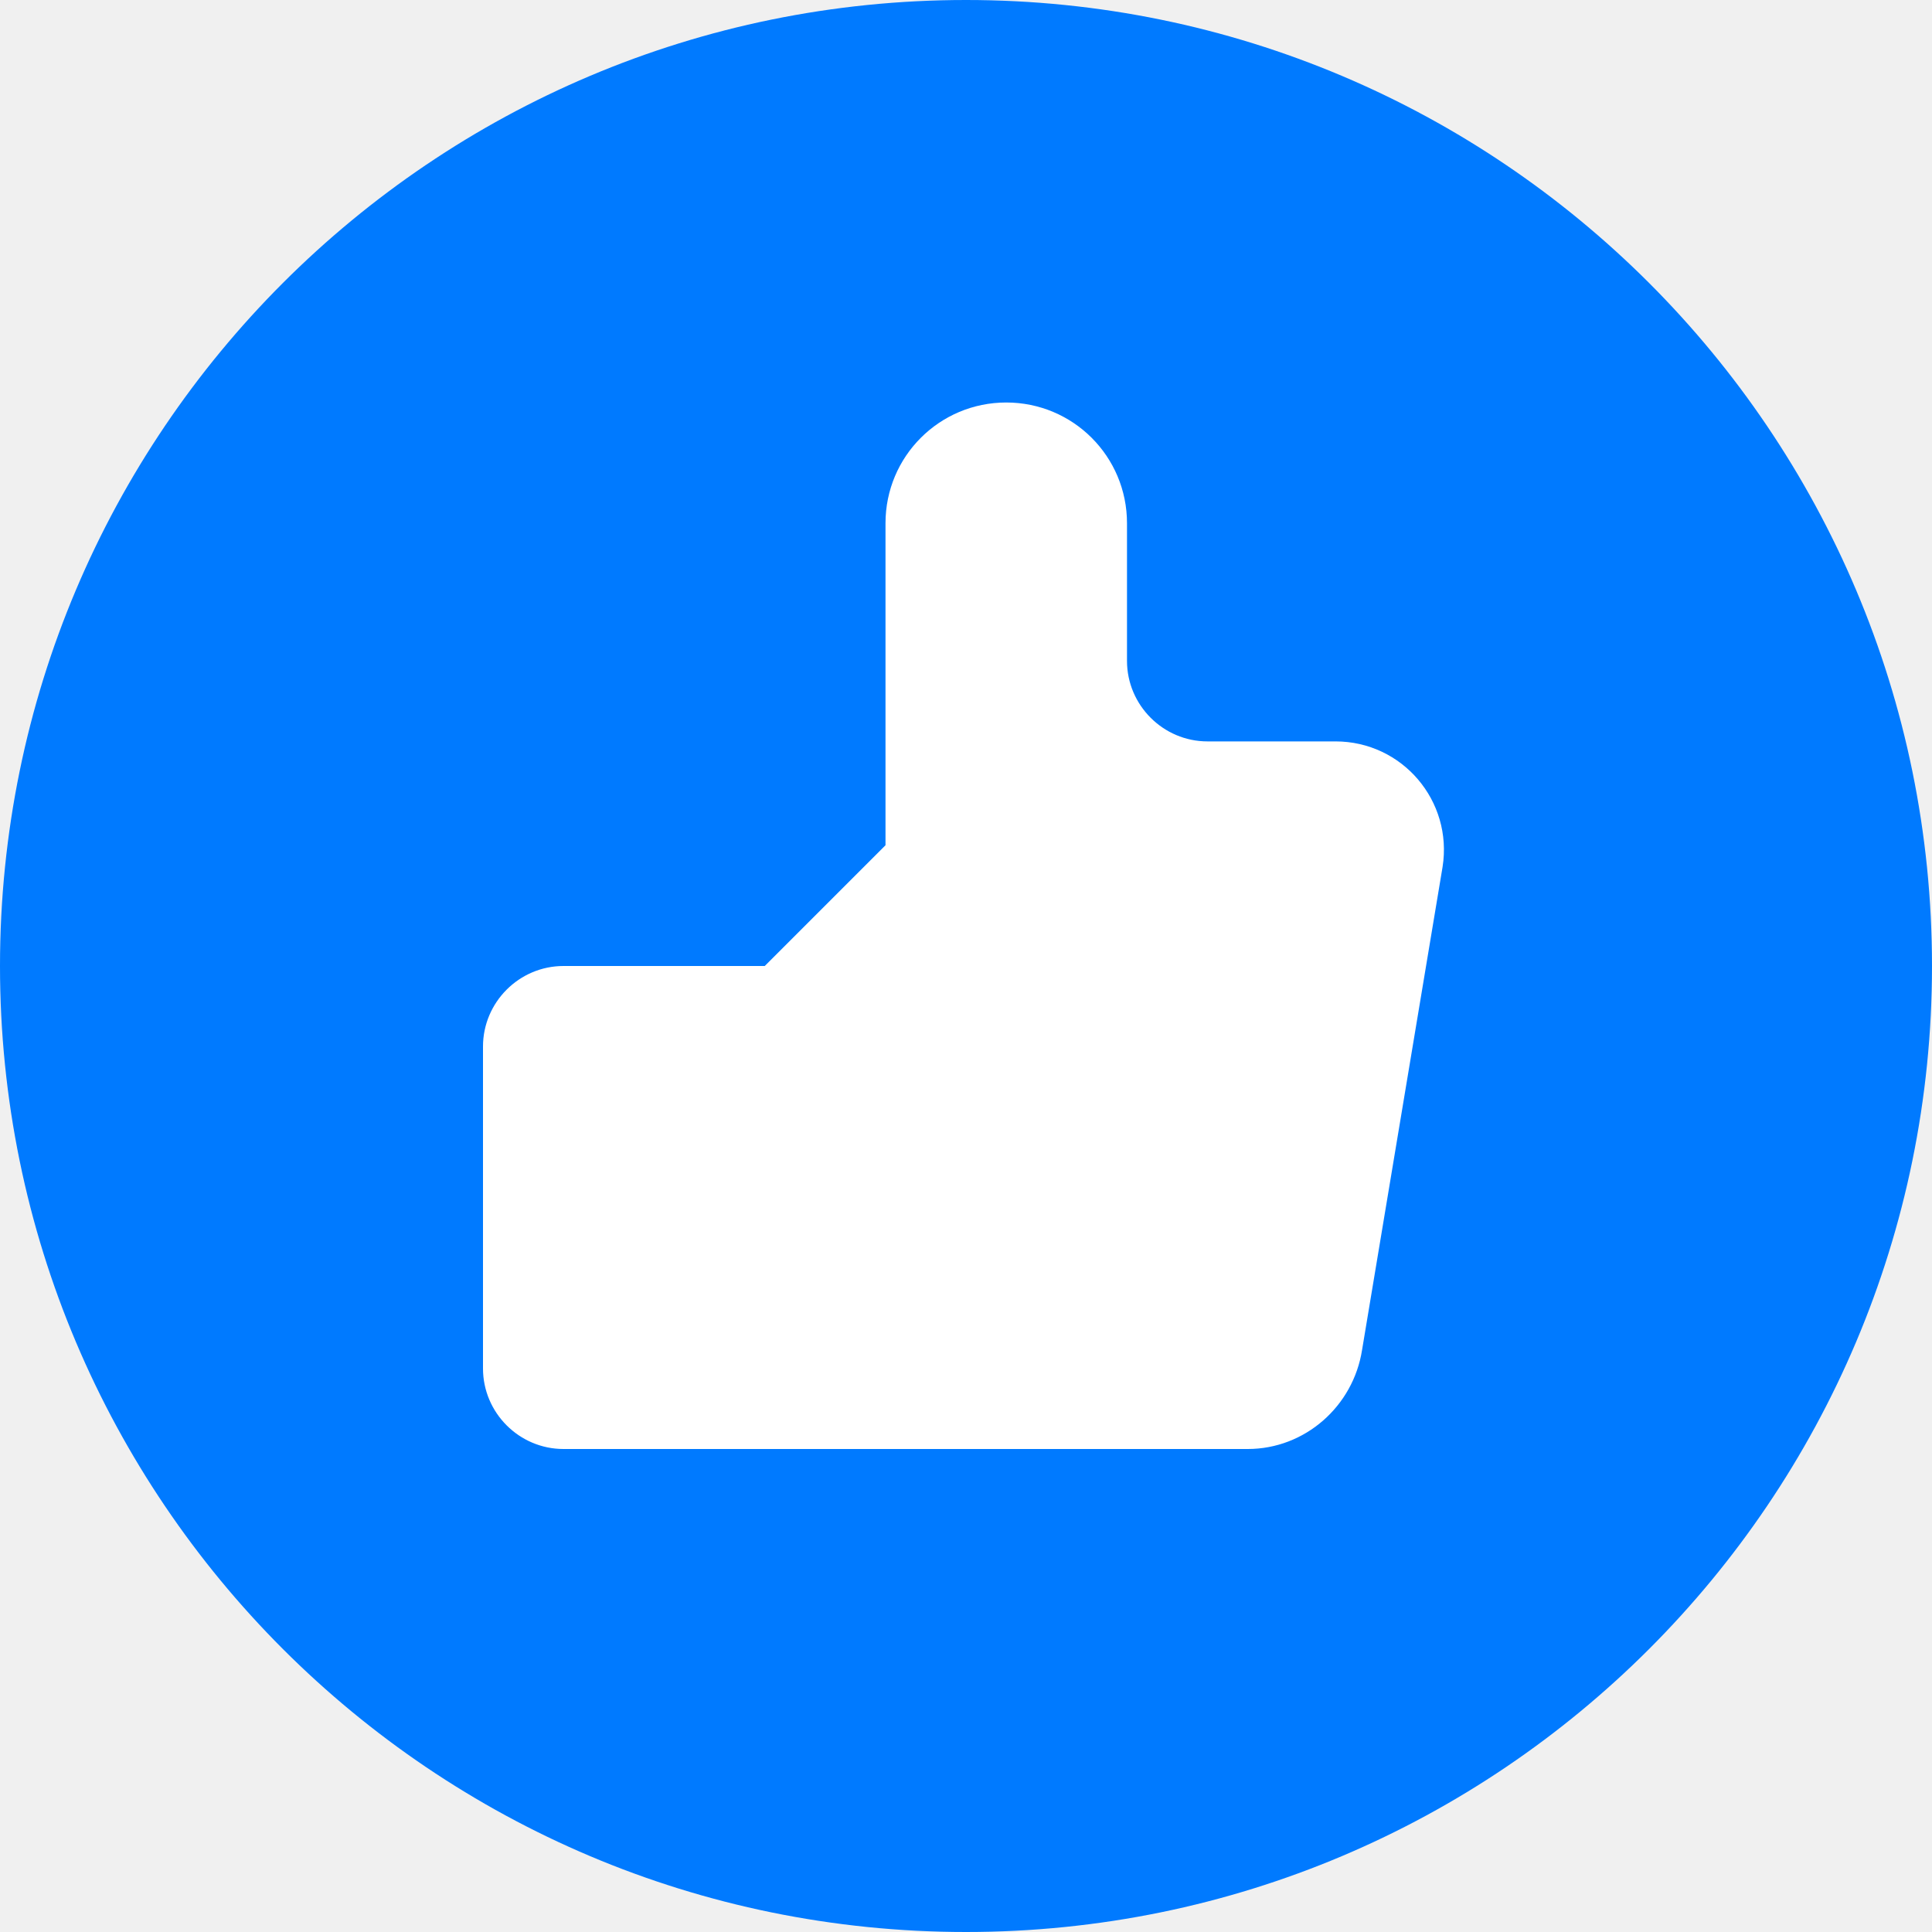
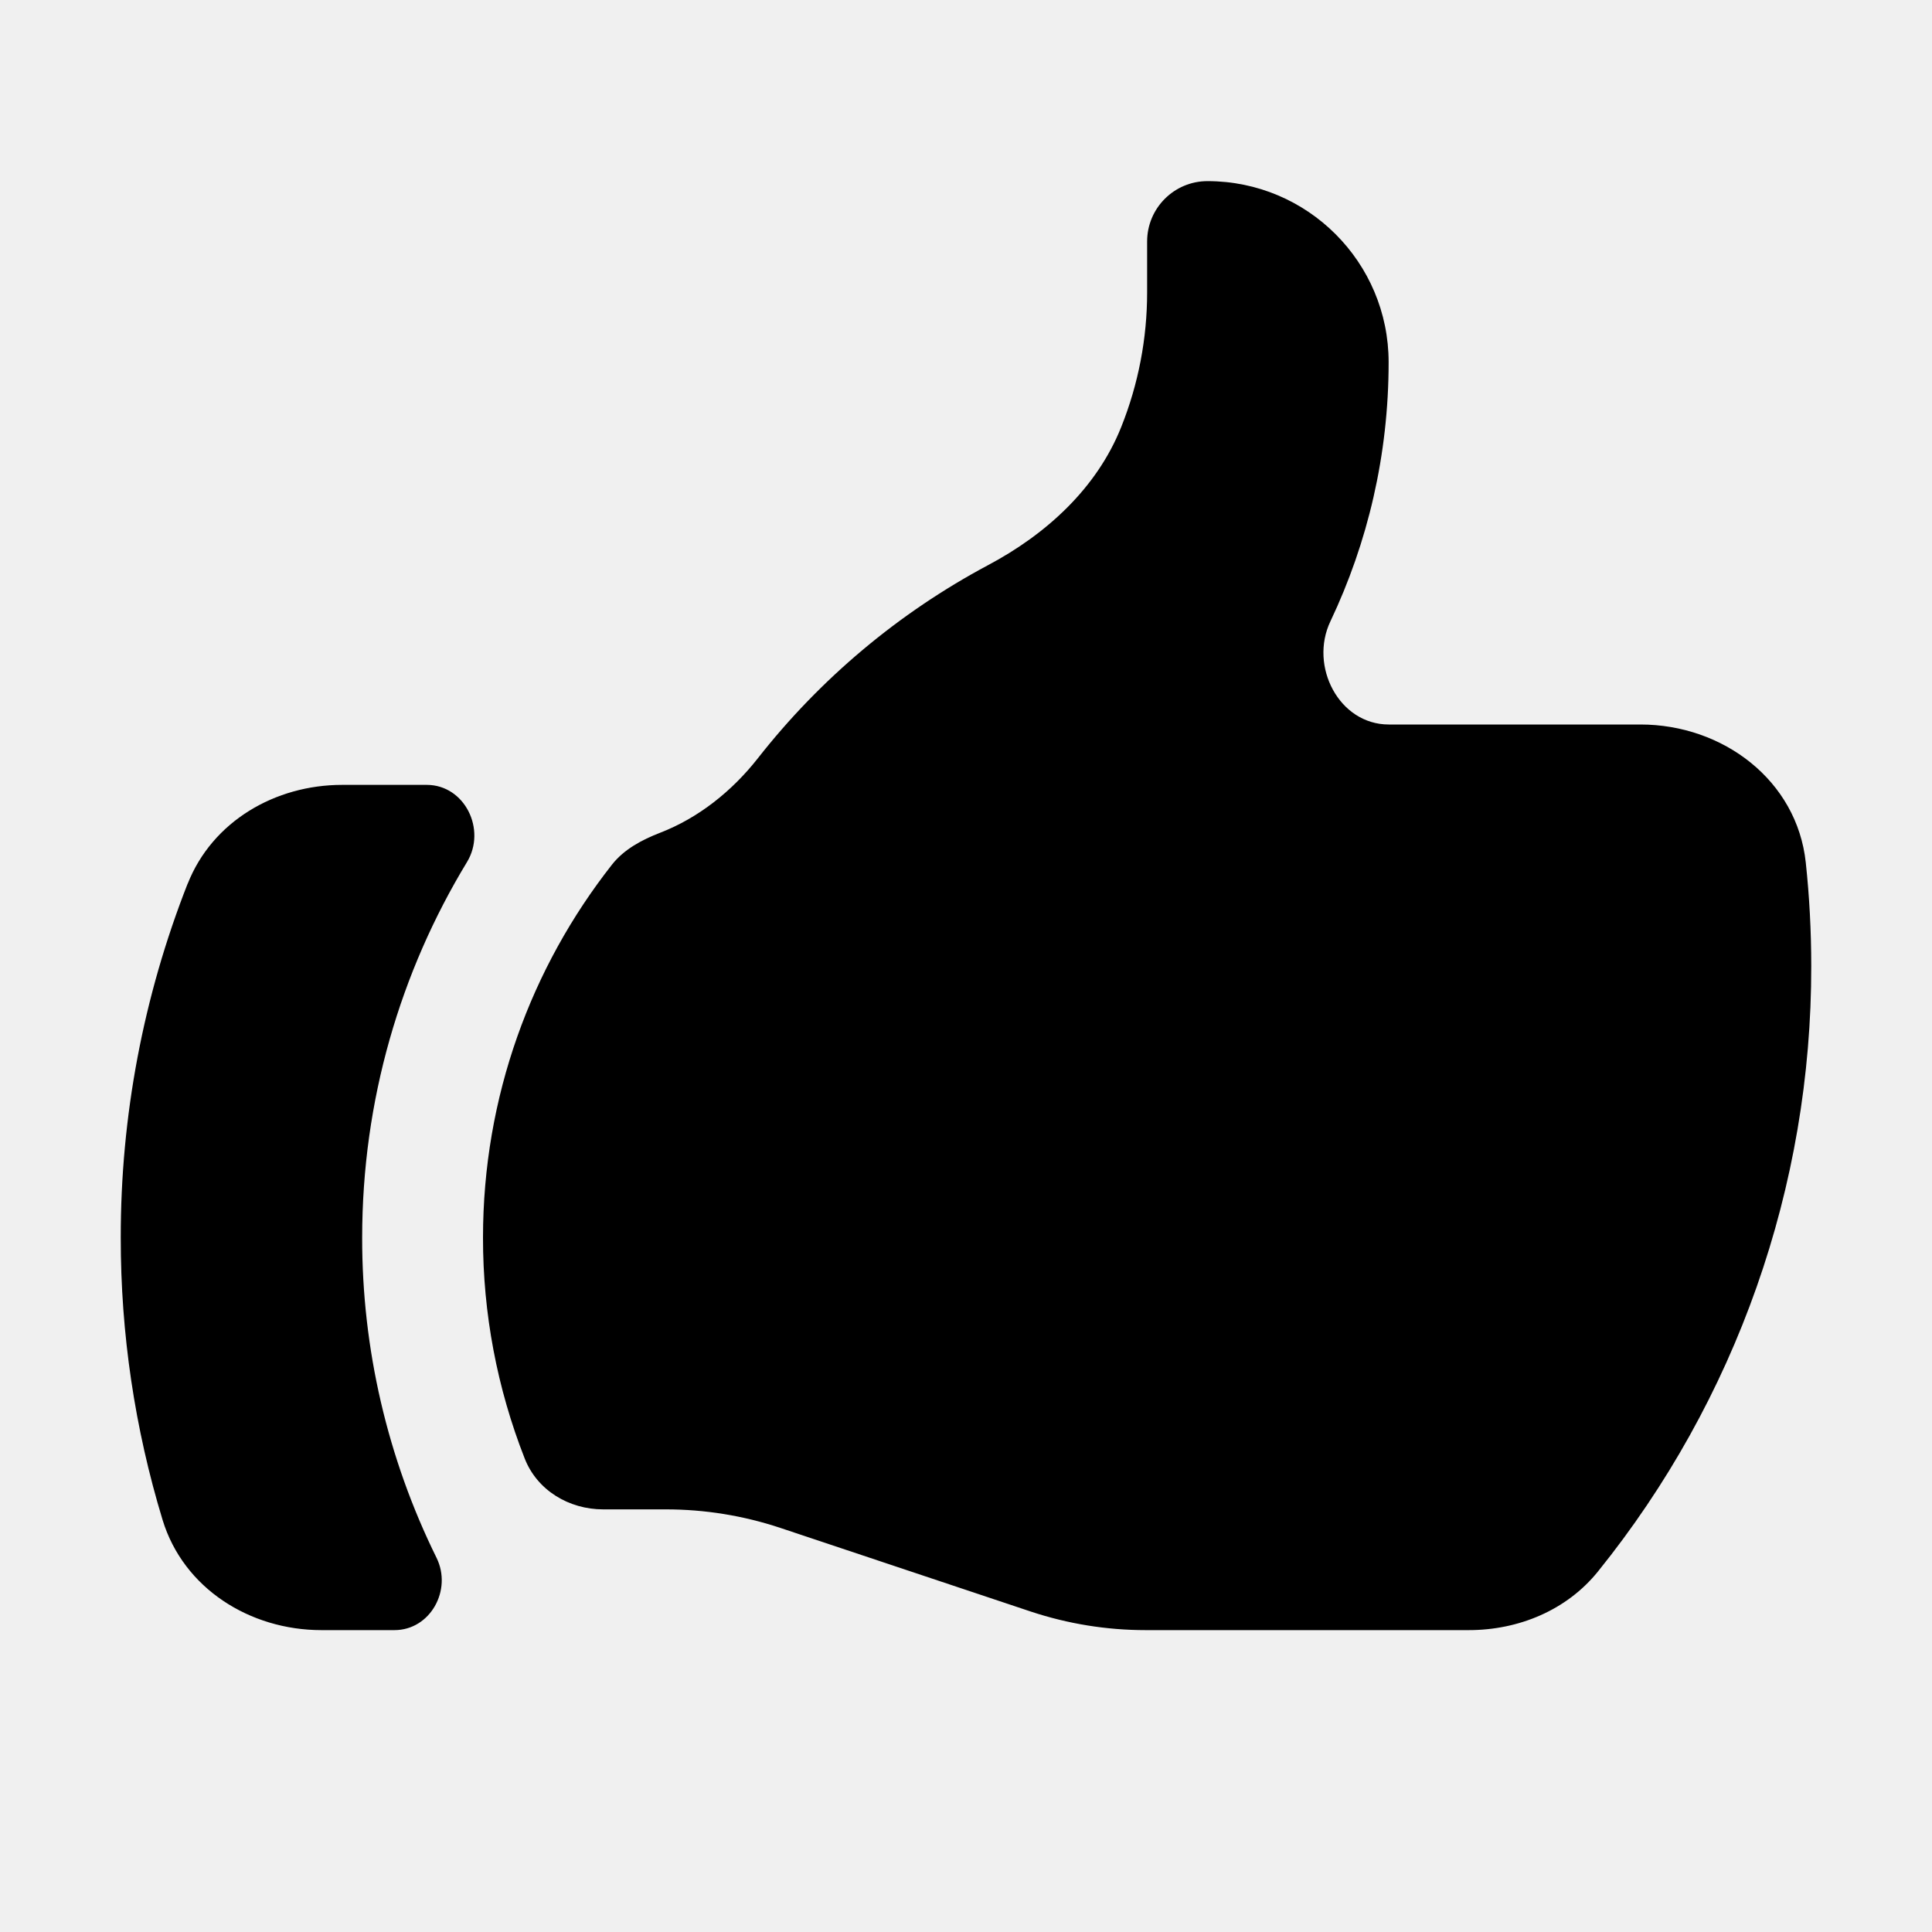
- <svg xmlns="http://www.w3.org/2000/svg" width="24" height="24" viewBox="0 0 24 24" fill="none">
-   <circle cx="12" cy="12" r="12" fill="#007AFF" />
-   <path d="M14 8.5V6.5C14 5.67 13.33 5 12.5 5C11.67 5 11 5.67 11 6.5V10.5L9.5 12H7C6.45 12 6 12.45 6 13V17C6 17.55 6.45 18 7 18H15.5C16.21 18 16.81 17.47 16.92 16.77L17.92 10.77C18.05 9.95 17.42 9.21 16.59 9.21H15C14.45 9.21 14 8.76 14 8.21V8.5Z" fill="white" />
+ <svg xmlns="http://www.w3.org/2000/svg" viewBox="0 0 24 24" fill="currentColor">
+   <path d="M7.493 18.75c-.425 0-.82-.236-.975-.632A7.48 7.48 0 0 1 6 15.375c0-1.75.599-3.358 1.602-4.634.151-.192.373-.309.6-.397.473-.183.89-.514 1.212-.924a9.042 9.042 0 0 1 2.861-2.4c.723-.384 1.35-.956 1.653-1.715a4.498 4.498 0 0 0 .322-1.672V3a.75.75 0 0 1 .75-.75 2.25 2.25 0 0 1 2.25 2.25c0 1.152-.26 2.243-.723 3.218-.266.558.107 1.282.725 1.282h3.126c1.026 0 1.945.694 2.054 1.715.045.422.068.85.068 1.285a11.95 11.95 0 0 1-2.649 7.521c-.388.482-.987.729-1.605.729H14.23c-.483 0-.964-.078-1.423-.23l-3.114-1.04a4.501 4.501 0 0 0-1.423-.23h-.777ZM2.331 10.977a11.969 11.969 0 0 0-.831 4.398 12 12 0 0 0 .52 3.507c.26.85 1.084 1.368 1.973 1.368H4.9c.445 0 .72-.498.523-.898a8.963 8.963 0 0 1-.924-3.977c0-1.708.476-3.305 1.302-4.666.245-.403-.028-.959-.5-.959H4.25c-.832 0-1.612.453-1.918 1.227Z" />
</svg>
